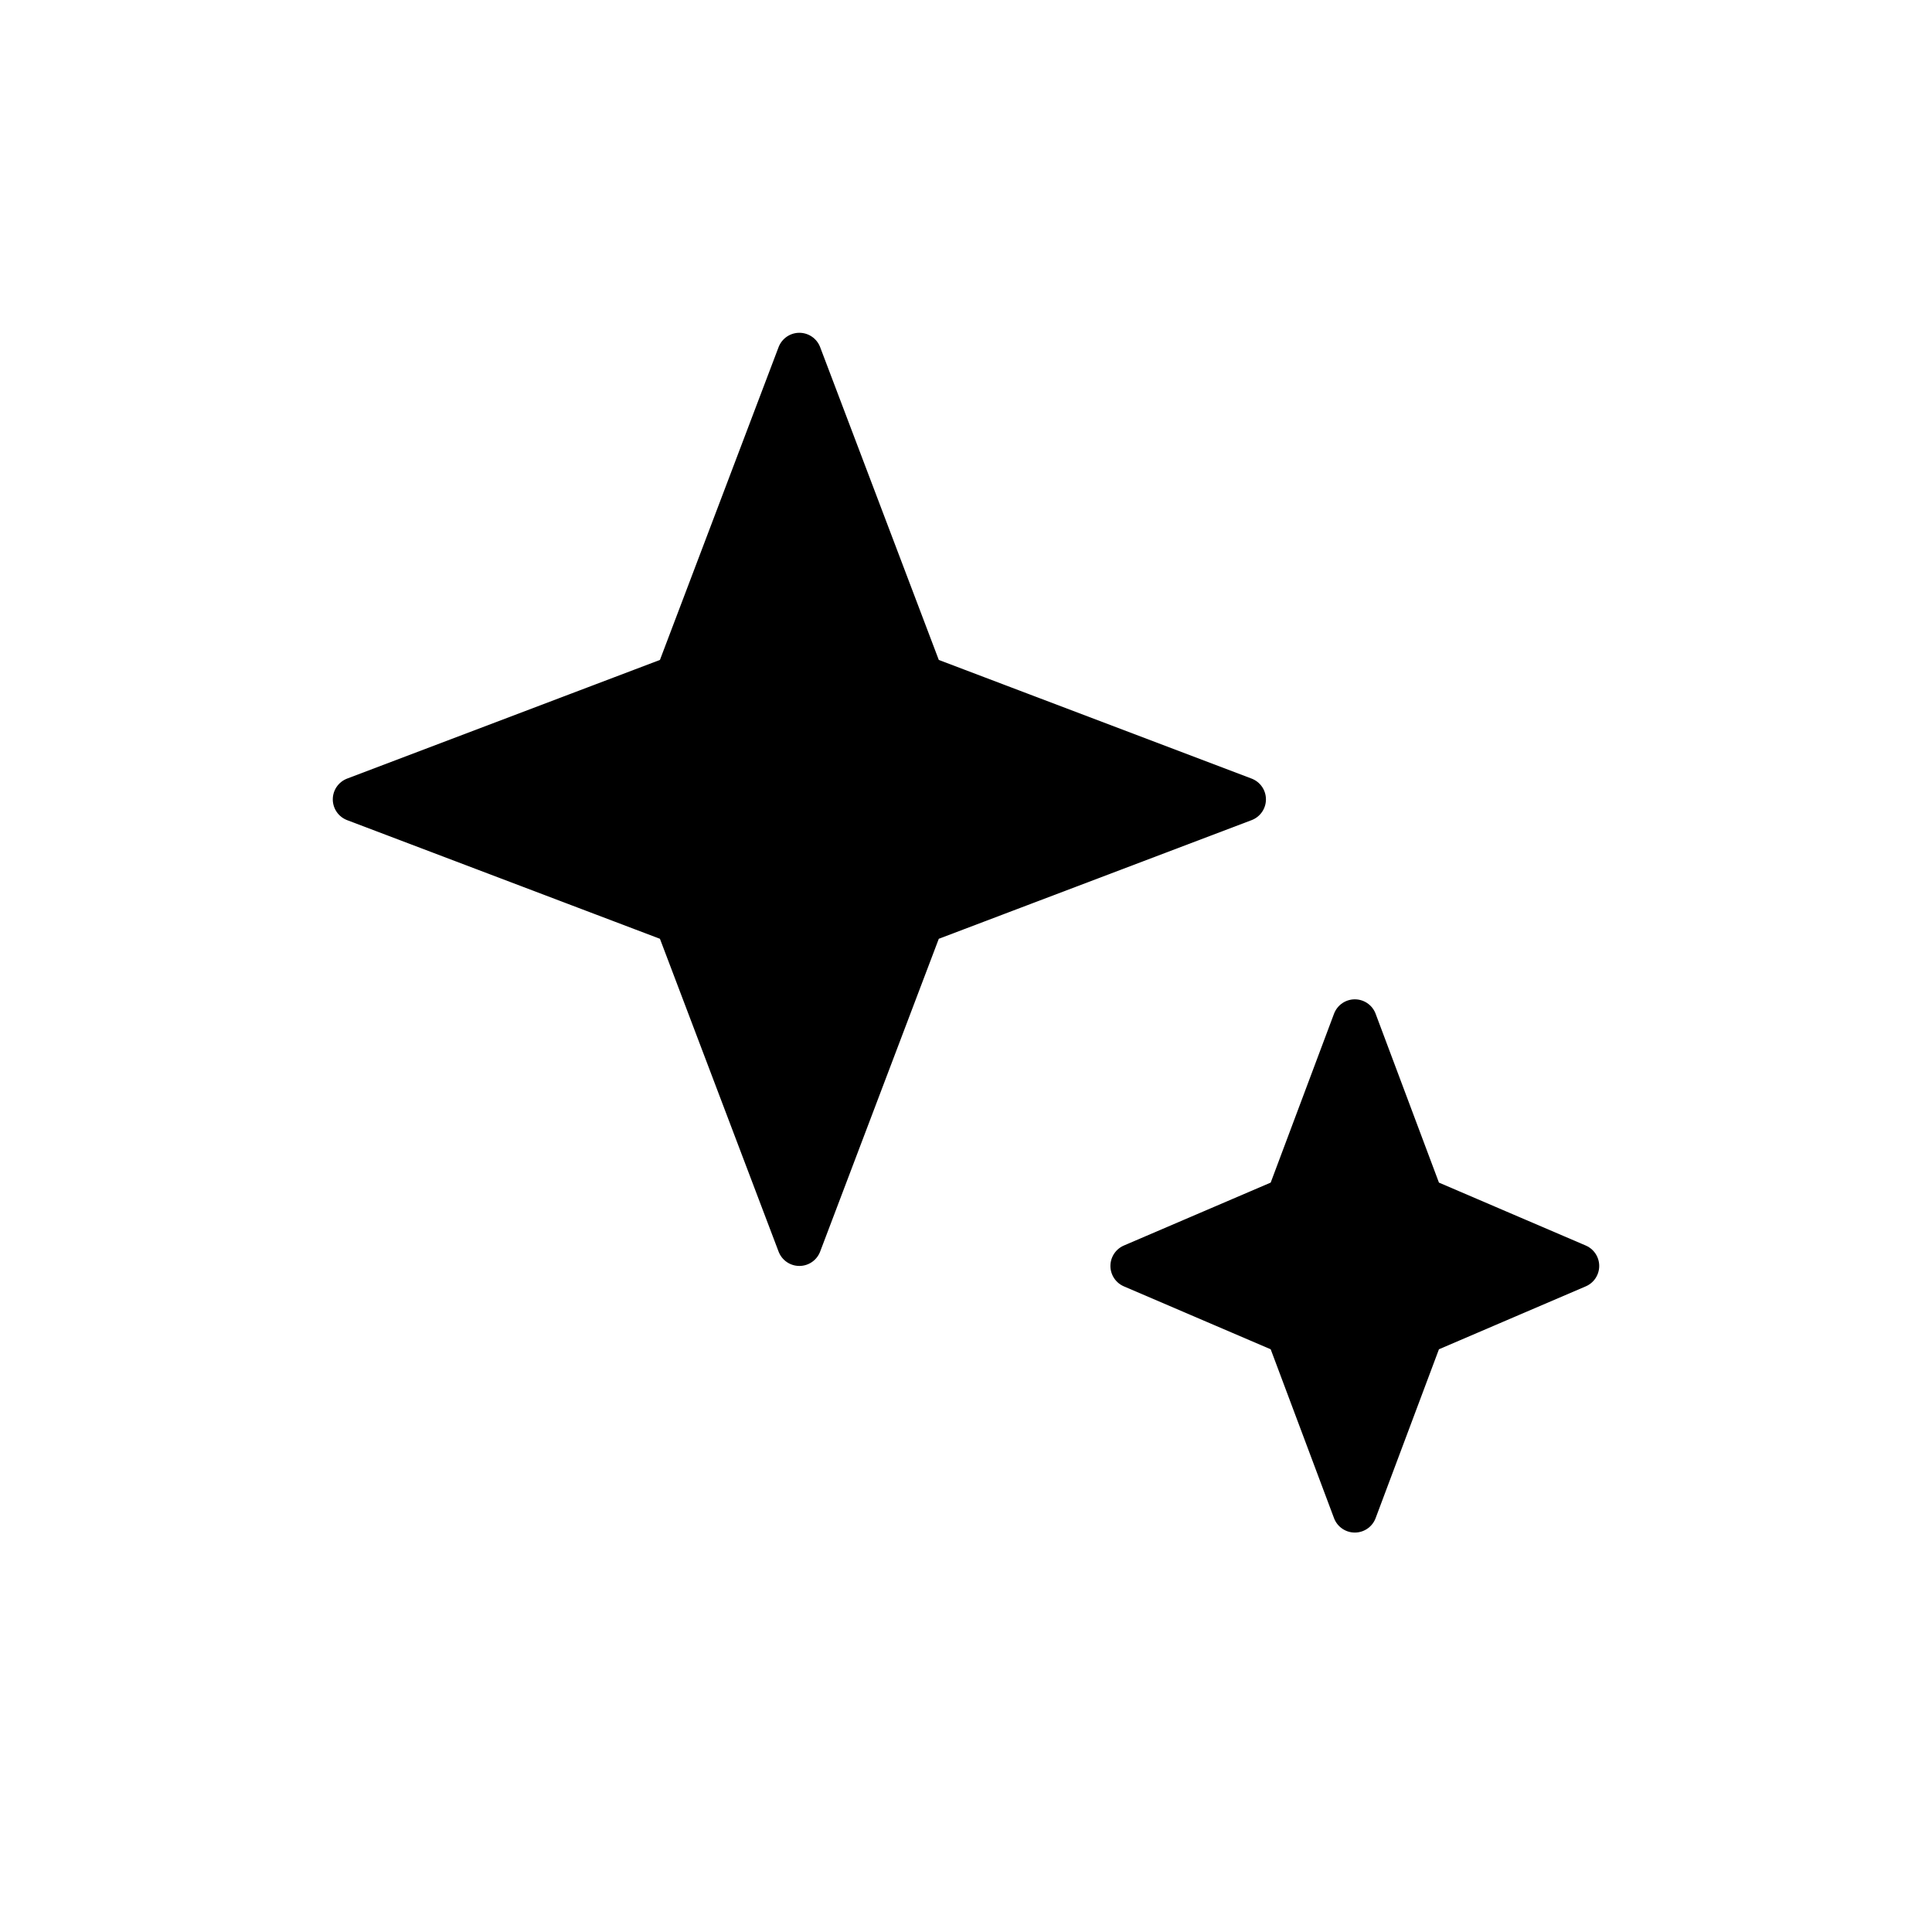
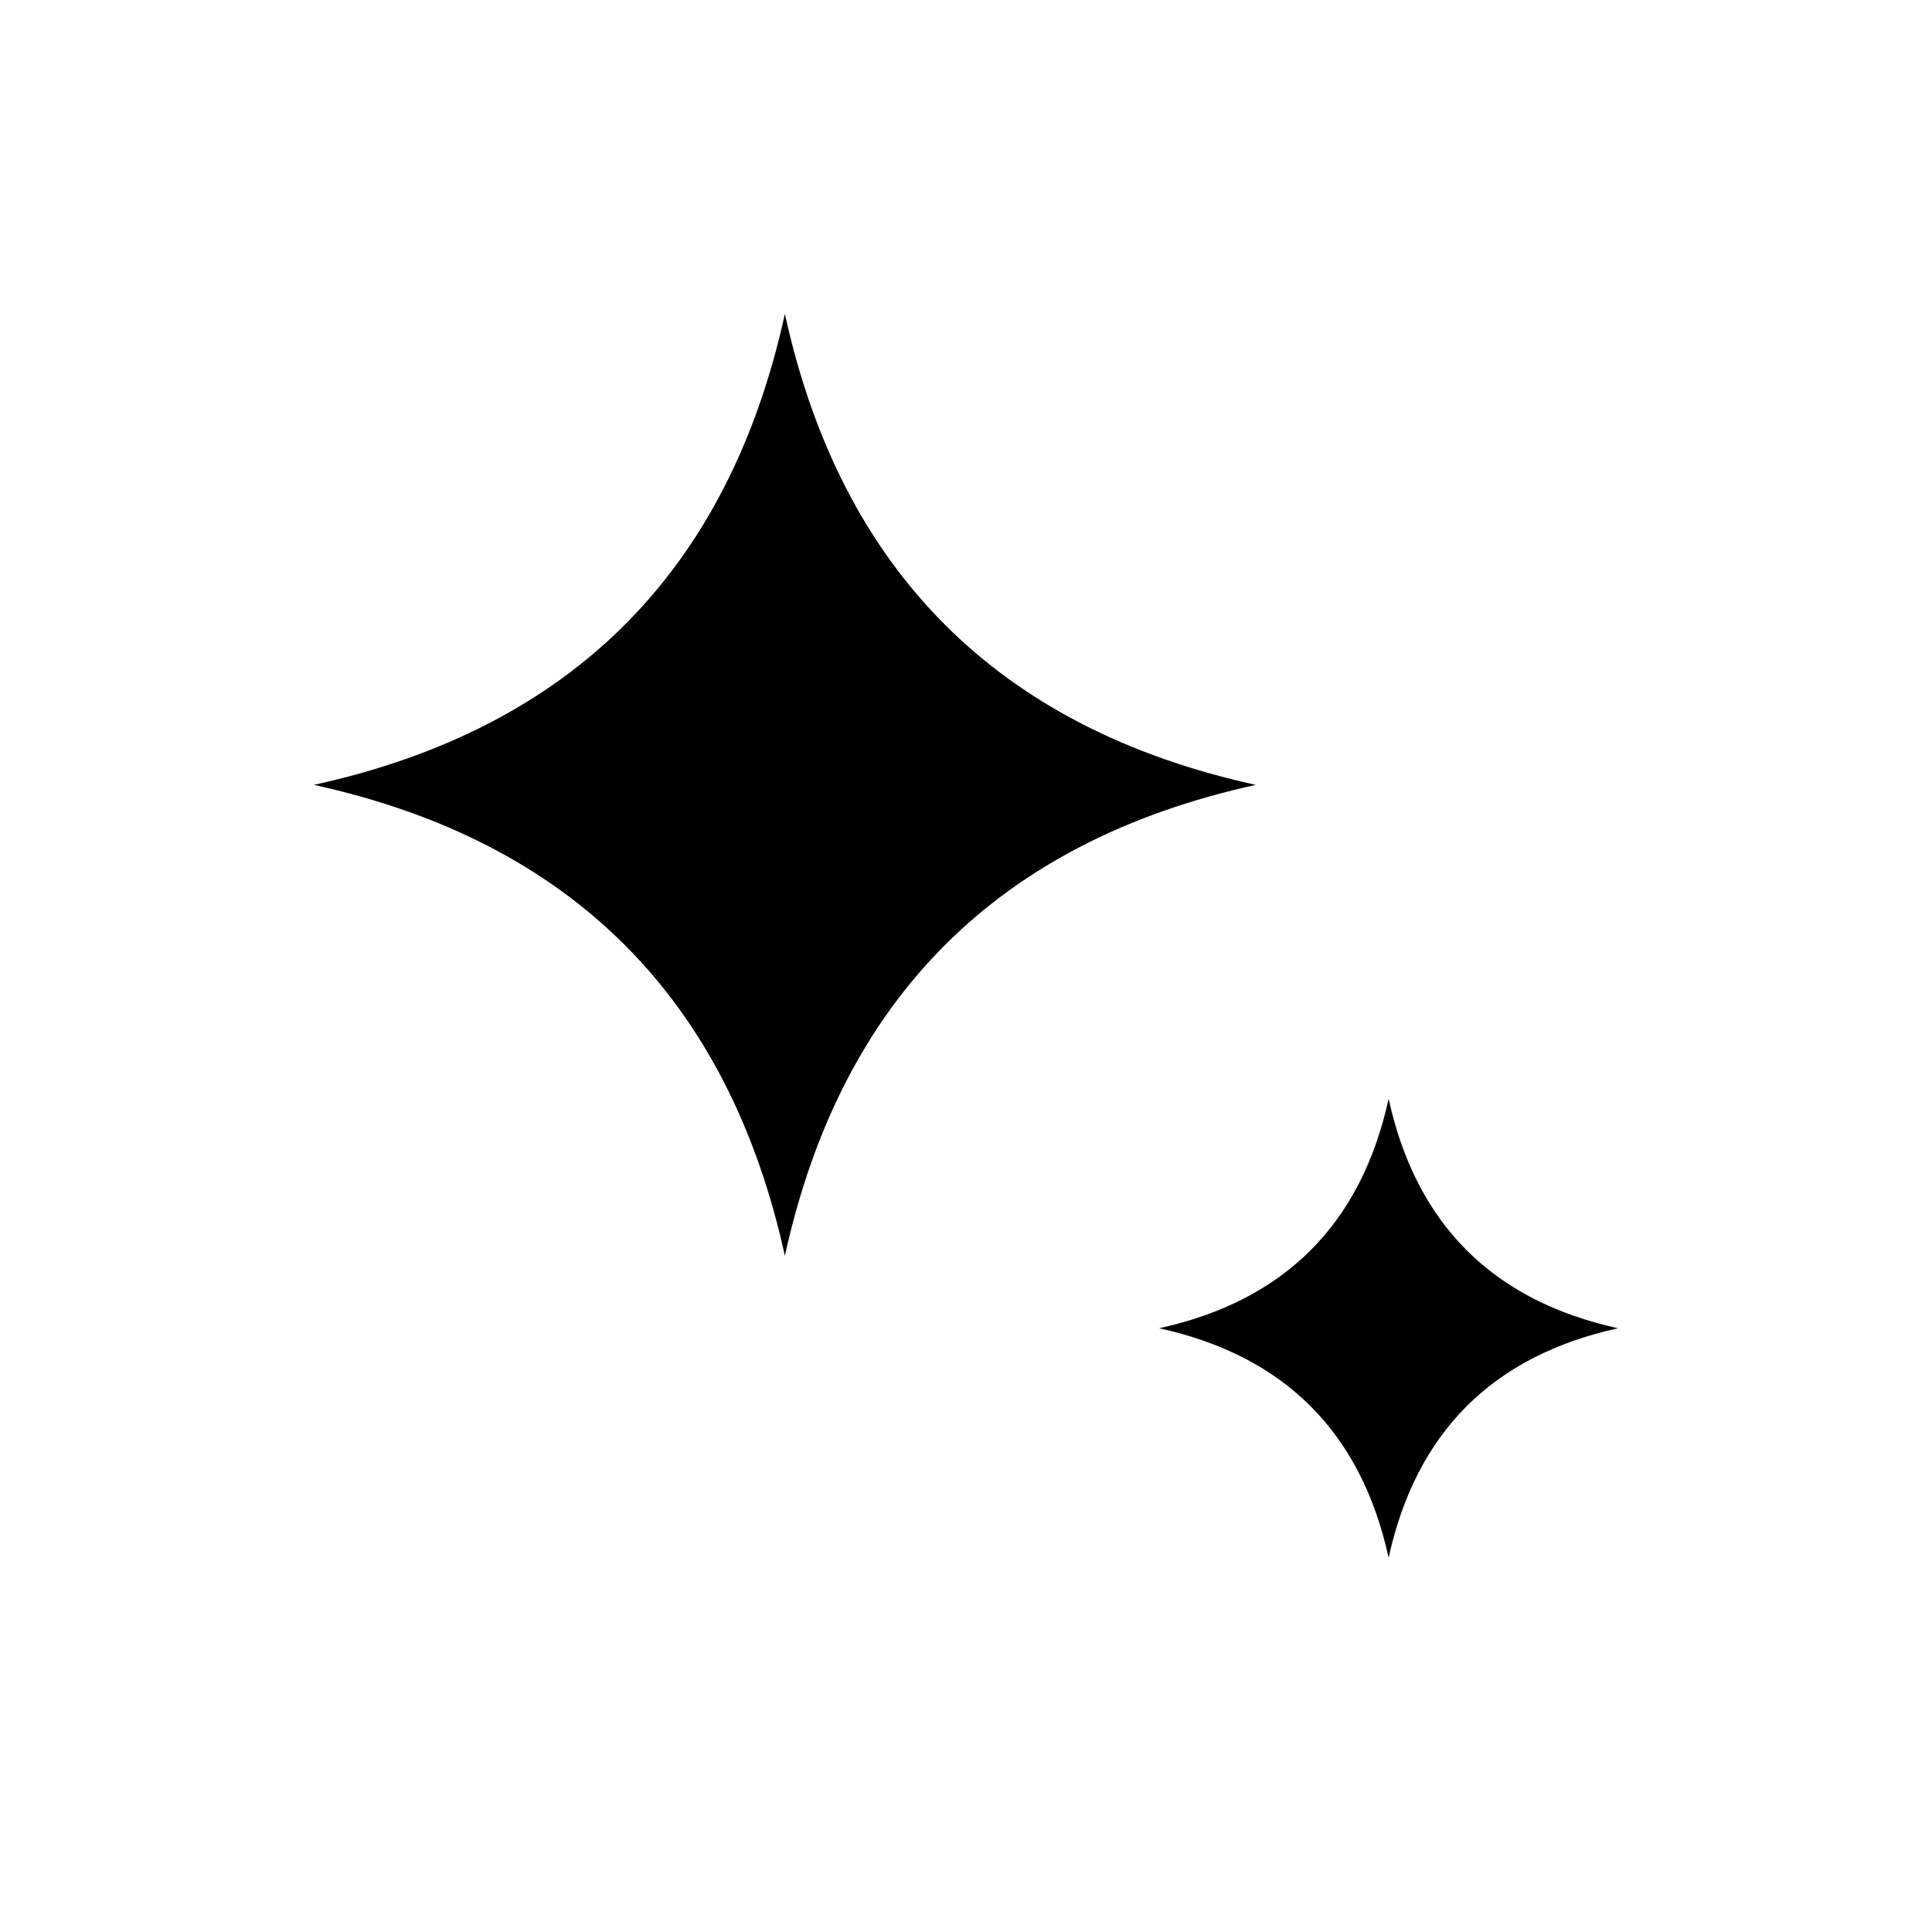
<svg xmlns="http://www.w3.org/2000/svg" width="16" height="16" viewBox="0 0 16 16">
-   <path transform="translate(8 8) scale(0.92) translate(-8 -8)" d="M6.5 2.5L7.6 5.4L10.5 6.5L7.6 7.6L6.5 10.5L5.4 7.6L2.5 6.5L5.4 5.4L6.5 2.5ZM11.5 8.5L12.1 10.1L13.5 10.7L12.1 11.3L11.5 12.9L10.9 11.3L9.5 10.7L10.9 10.1L11.5 8.5Z" fill="#000" fill-rule="evenodd" clip-rule="evenodd" stroke="#000" stroke-width="0.4" stroke-linejoin="round" stroke-linecap="round" />
+   <path d="M6.5 2.6Q7.202 5.798 10.4 6.5Q7.202 7.202 6.5 10.4Q5.798 7.202 2.6 6.5Q5.798 5.798 6.5 2.6ZM11.5 9.1Q11.842 10.658 13.4 11Q11.842 11.342 11.5 12.9Q11.158 11.342 9.6 11Q11.158 10.658 11.5 9.1Z" fill="#000" />
</svg>
